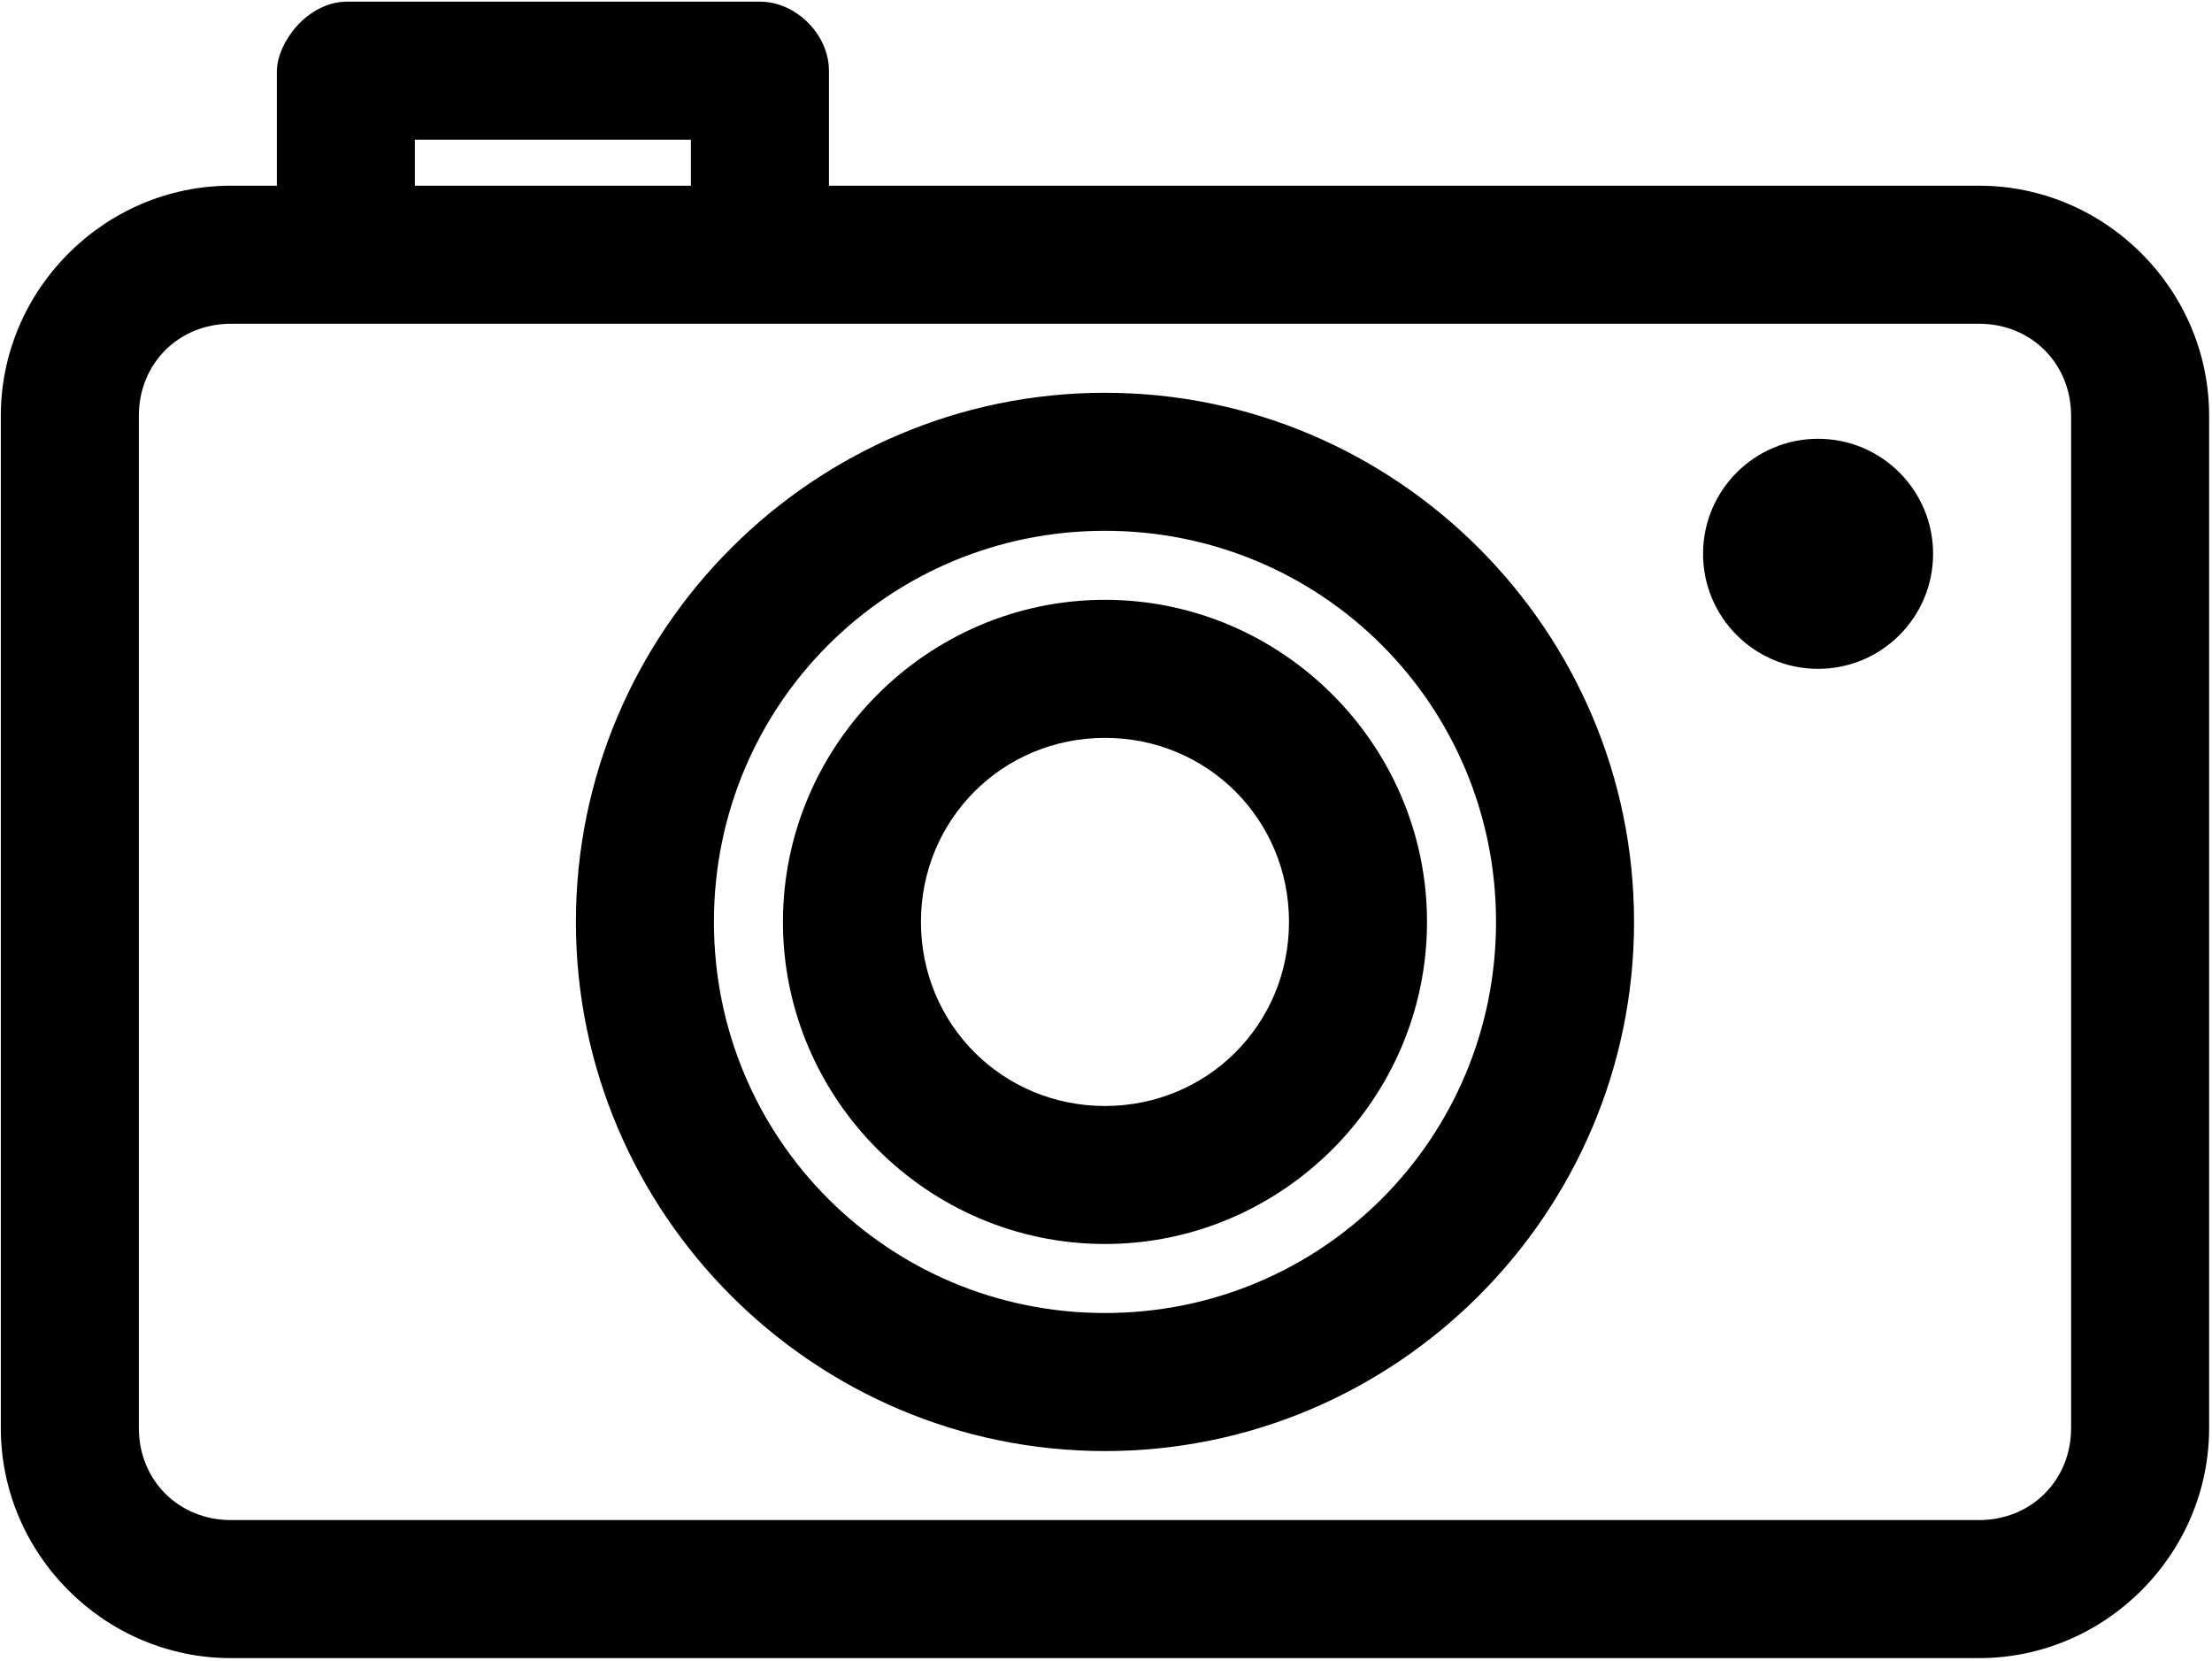
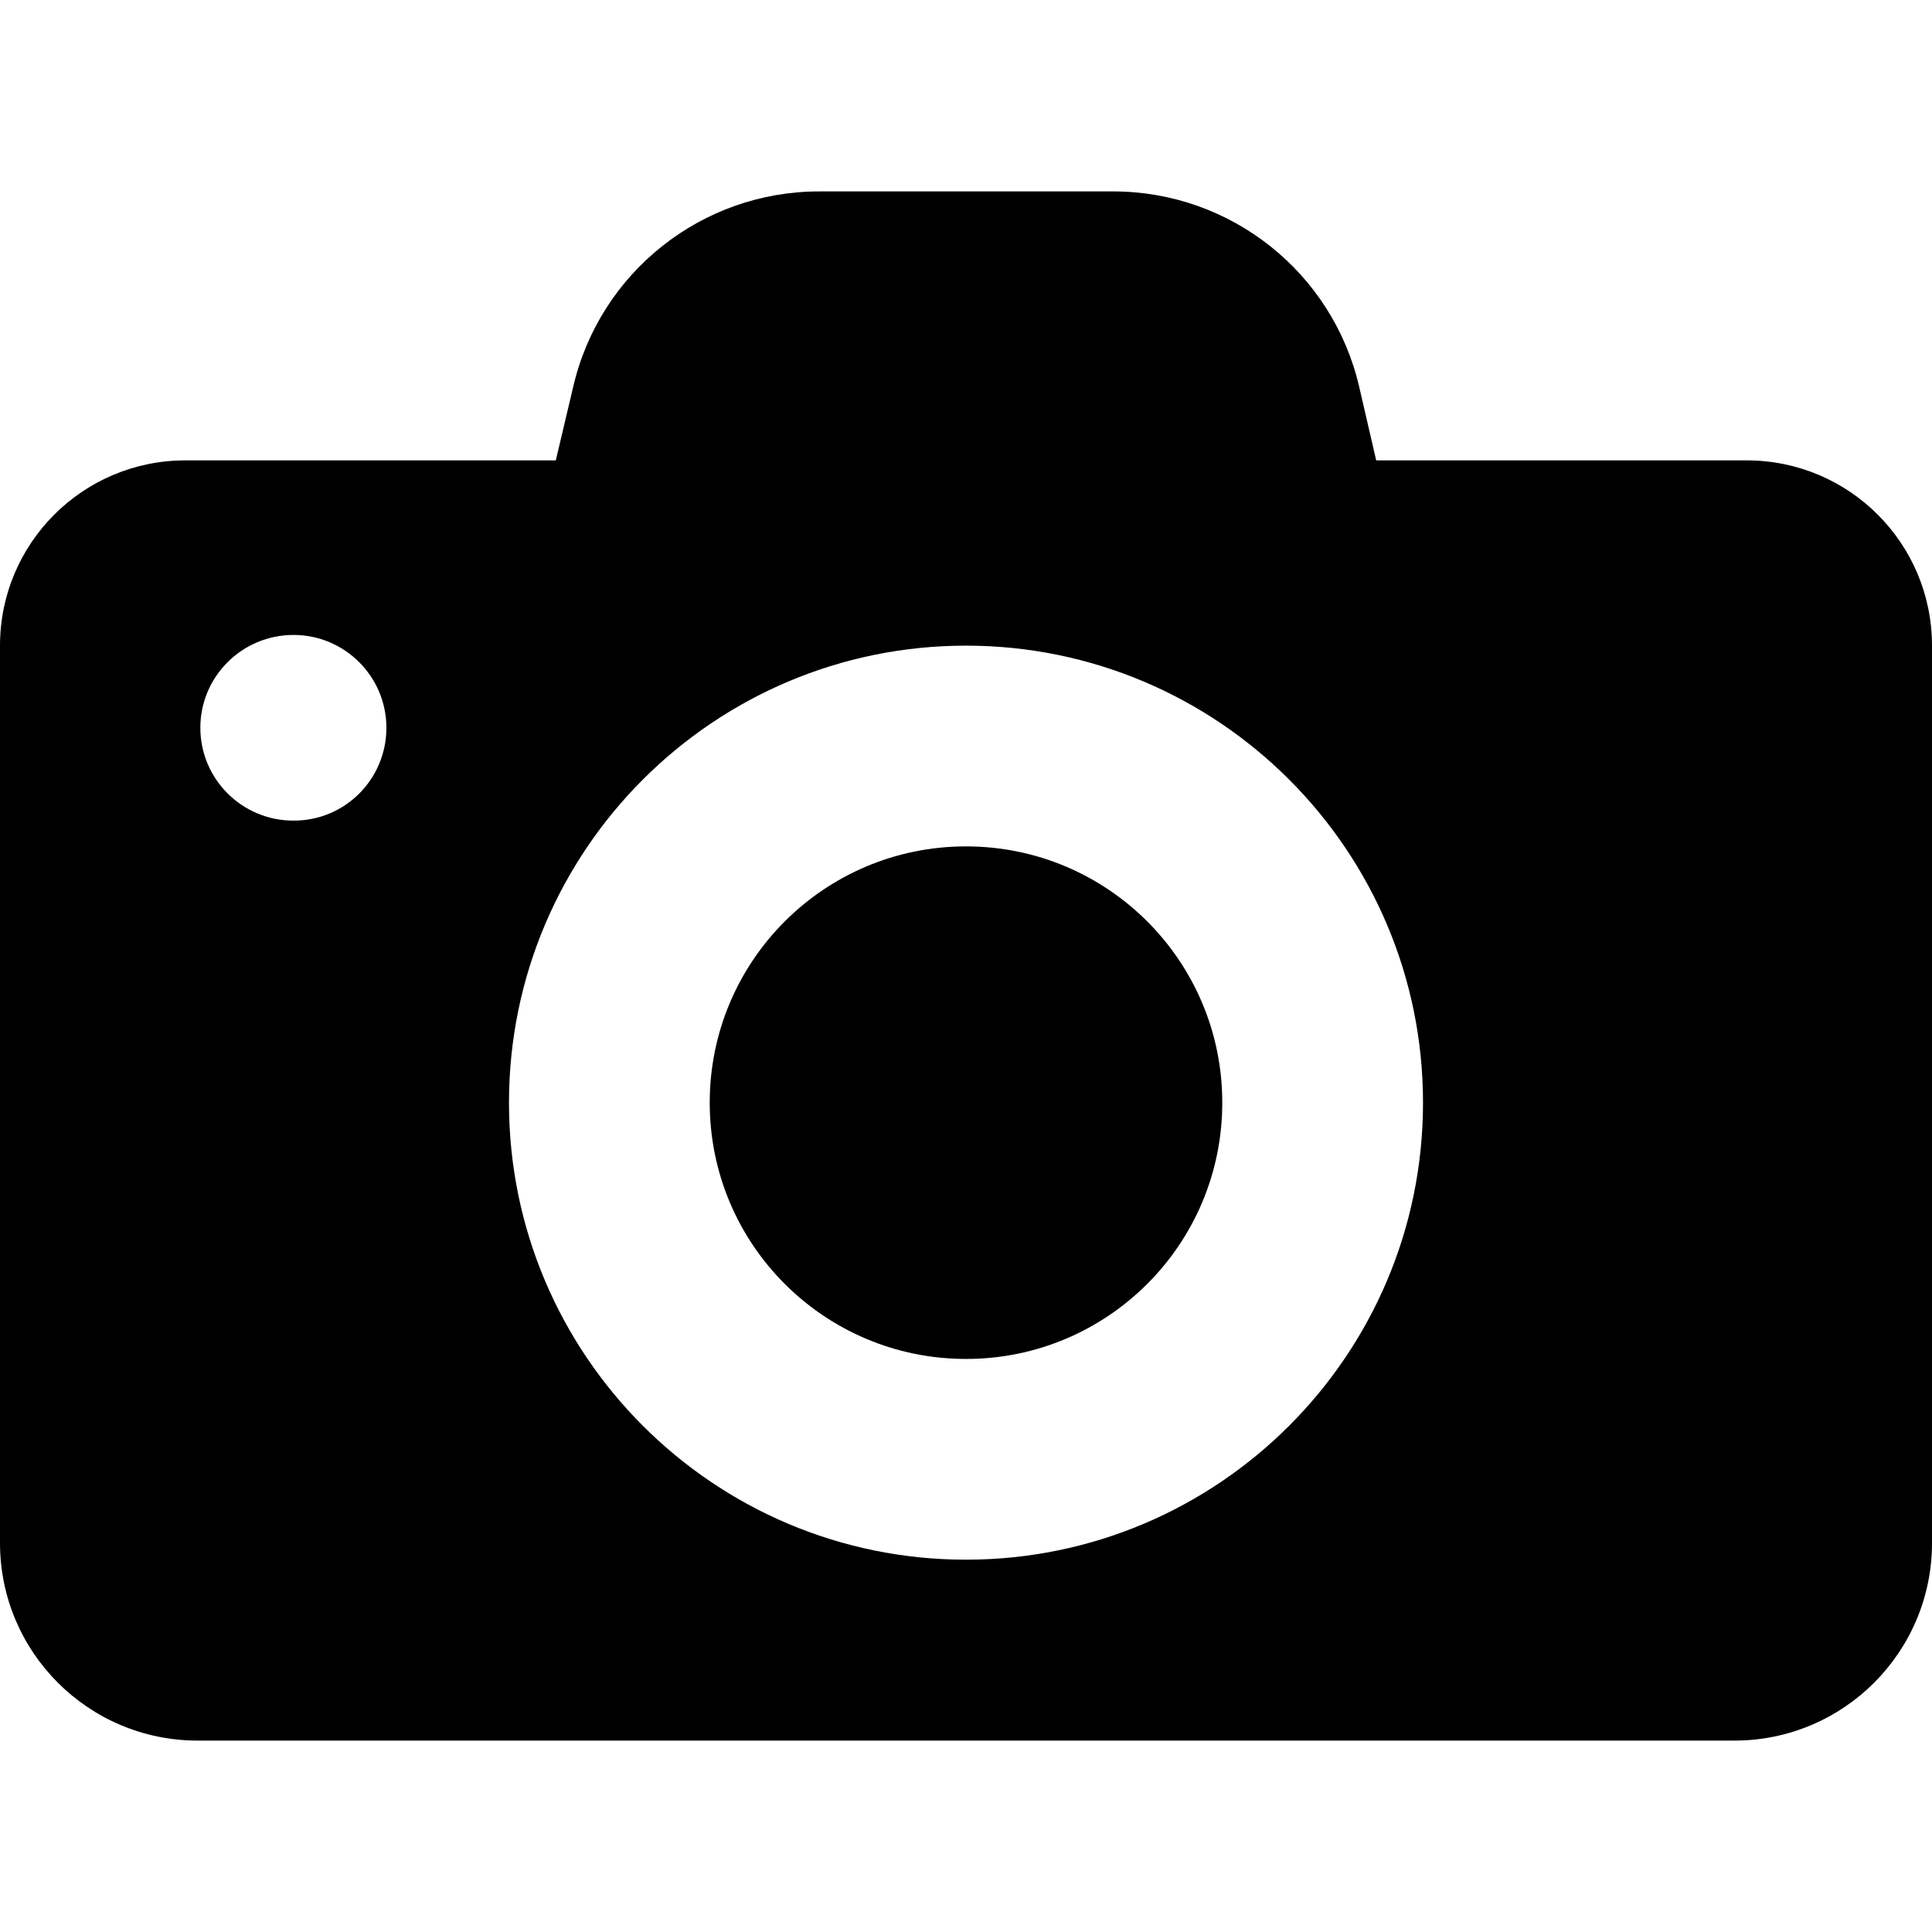
- <svg xmlns="http://www.w3.org/2000/svg" aria-hidden="true" focusable="false" fill="none" viewBox="0 0 718 539">
-   <path fill="currentColor" d="M112.267.536C99.84.817 90.111 13.495 89.865 22.937v37.334H74.933C33.955 60.27.267 93.959.267 134.937v328.534c0 40.978 33.688 74.666 74.666 74.666H642.4c40.979 0 74.667-33.688 74.667-74.666V134.937c0-40.978-33.688-74.666-74.667-74.666H269.067V22.937c0-11.729-10.672-22.4-22.402-22.4H112.267Zm22.401 44.803h89.599V60.27h-89.599V45.339Zm-59.735 59.734H642.4c16.932 0 29.864 12.933 29.864 29.864v328.534c0 16.932-12.932 29.864-29.864 29.864H74.933c-16.932 0-29.864-12.932-29.864-29.864V134.937c0-16.932 12.932-29.864 29.864-29.864Zm283.734 22.402c-94.579 0-171.734 77.15-171.734 171.733 0 94.579 77.156 171.733 171.734 171.733 94.584 0 171.733-77.15 171.733-171.733 0-94.579-77.151-171.733-171.733-171.733Zm231.466 14.932c-20.62 0-37.333 16.713-37.333 37.333 0 20.62 16.713 37.333 37.333 37.333 20.62 0 37.334-16.713 37.334-37.333 0-20.62-16.714-37.333-37.334-37.333Zm-231.466 29.864c70.369 0 126.932 56.562 126.932 126.932 0 70.369-56.563 126.932-126.932 126.932-70.37 0-126.932-56.568-126.932-126.932 0-70.37 56.568-126.932 126.932-126.932Zm0 22.401c-57.47 0-104.531 47.068-104.531 104.531 0 57.469 47.068 104.53 104.531 104.53 57.469 0 104.53-47.068 104.53-104.53 0-57.47-47.068-104.531-104.53-104.531Zm0 44.803c33.254 0 59.734 26.478 59.734 59.734s-26.478 59.735-59.734 59.735-59.735-26.479-59.735-59.735 26.479-59.734 59.735-59.734Z" />
+ <svg xmlns="http://www.w3.org/2000/svg" aria-hidden="true" focusable="false" viewBox="0 0 487 487" style="enable-background:new 0 0 487 487" xml:space="preserve">
+   <path fill="currentColor" d="M308.1 277.95c0 35.7-28.9 64.6-64.6 64.6s-64.6-28.9-64.6-64.6 28.9-64.6 64.6-64.6 64.6 28.9 64.6 64.6zm132.2-161.9c25.8 0 46.7 20.9 46.7 46.7v226.2c0 27.5-22.3 49.8-49.8 49.8H49.8c-27.5 0-49.8-22.3-49.8-49.8v-226.2c0-25.8 20.9-46.7 46.7-46.7h93.4l4.4-18.6c6.7-28.8 32.4-49.2 62-49.2h74.1c29.6 0 55.3 20.4 62 49.2l4.3 18.6h93.4zm-342.9 67.4c0-12.9-10.5-23.4-23.4-23.4-13 0-23.5 10.5-23.5 23.4s10.5 23.4 23.4 23.4c13 .1 23.5-10.4 23.5-23.4zm261.3 94.5c0-63.6-51.6-115.2-115.2-115.2s-115.2 51.6-115.2 115.2 51.6 115.2 115.2 115.2 115.2-51.6 115.2-115.2z" />
</svg>
